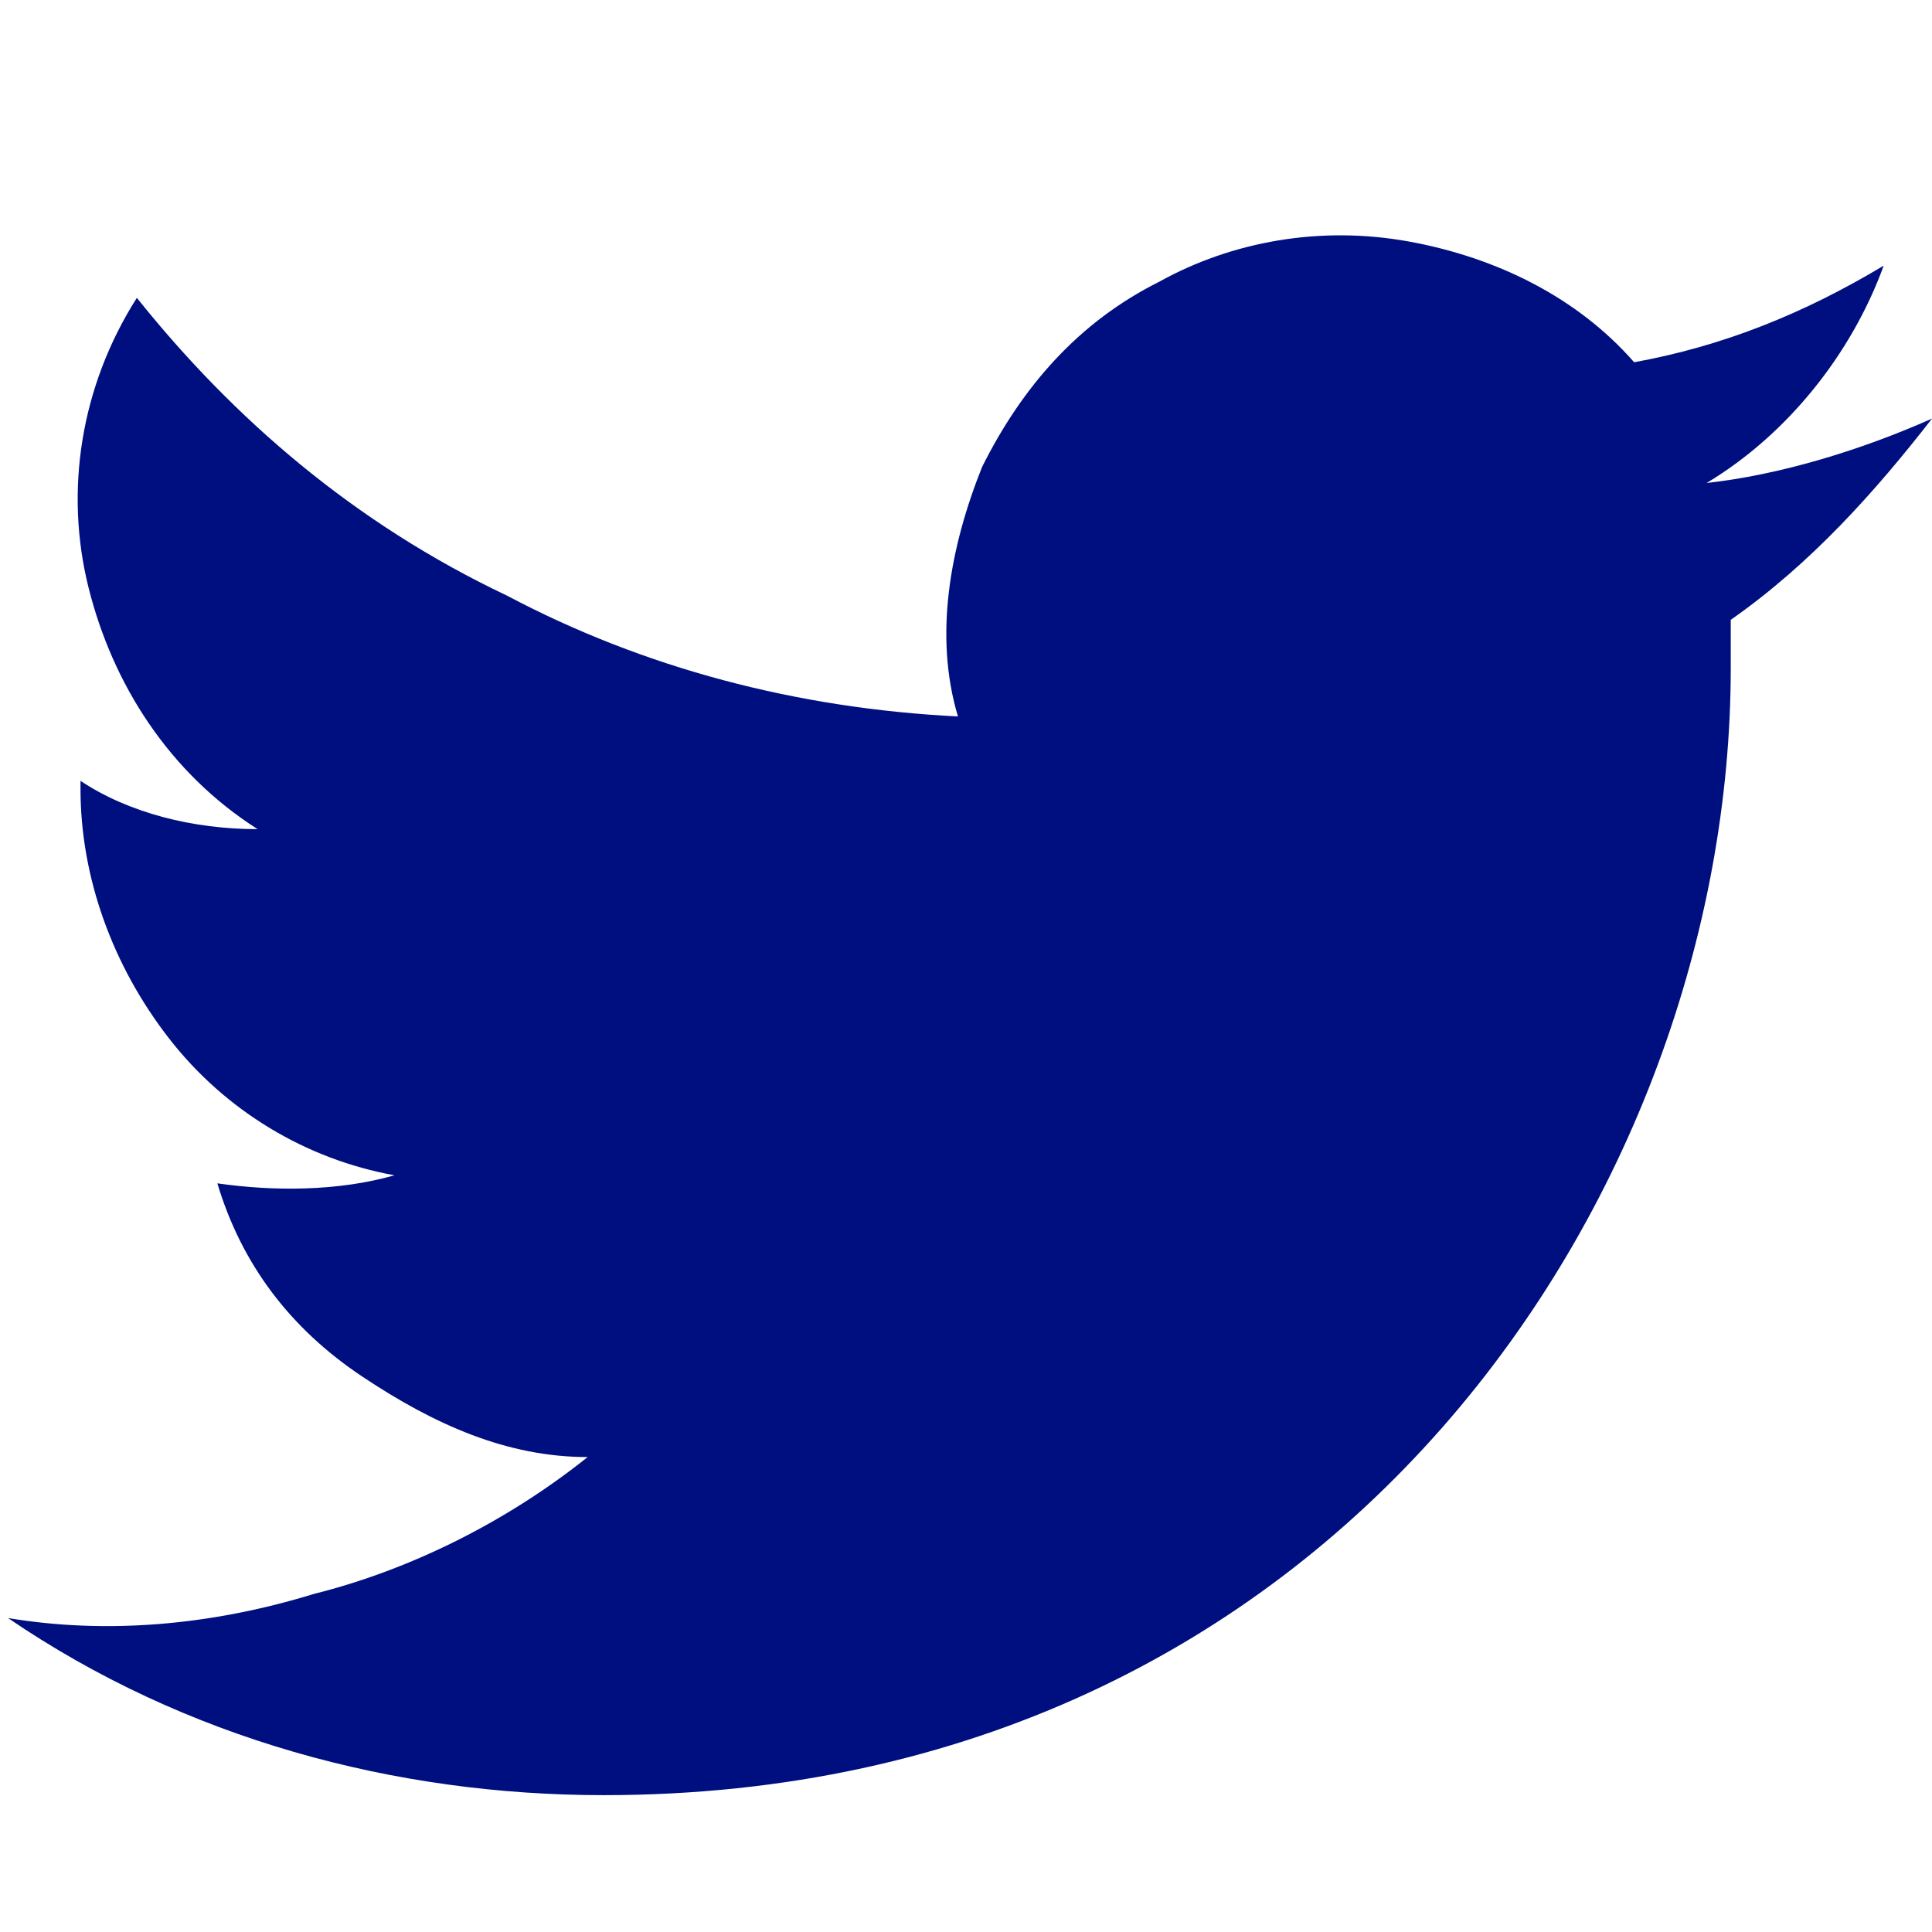
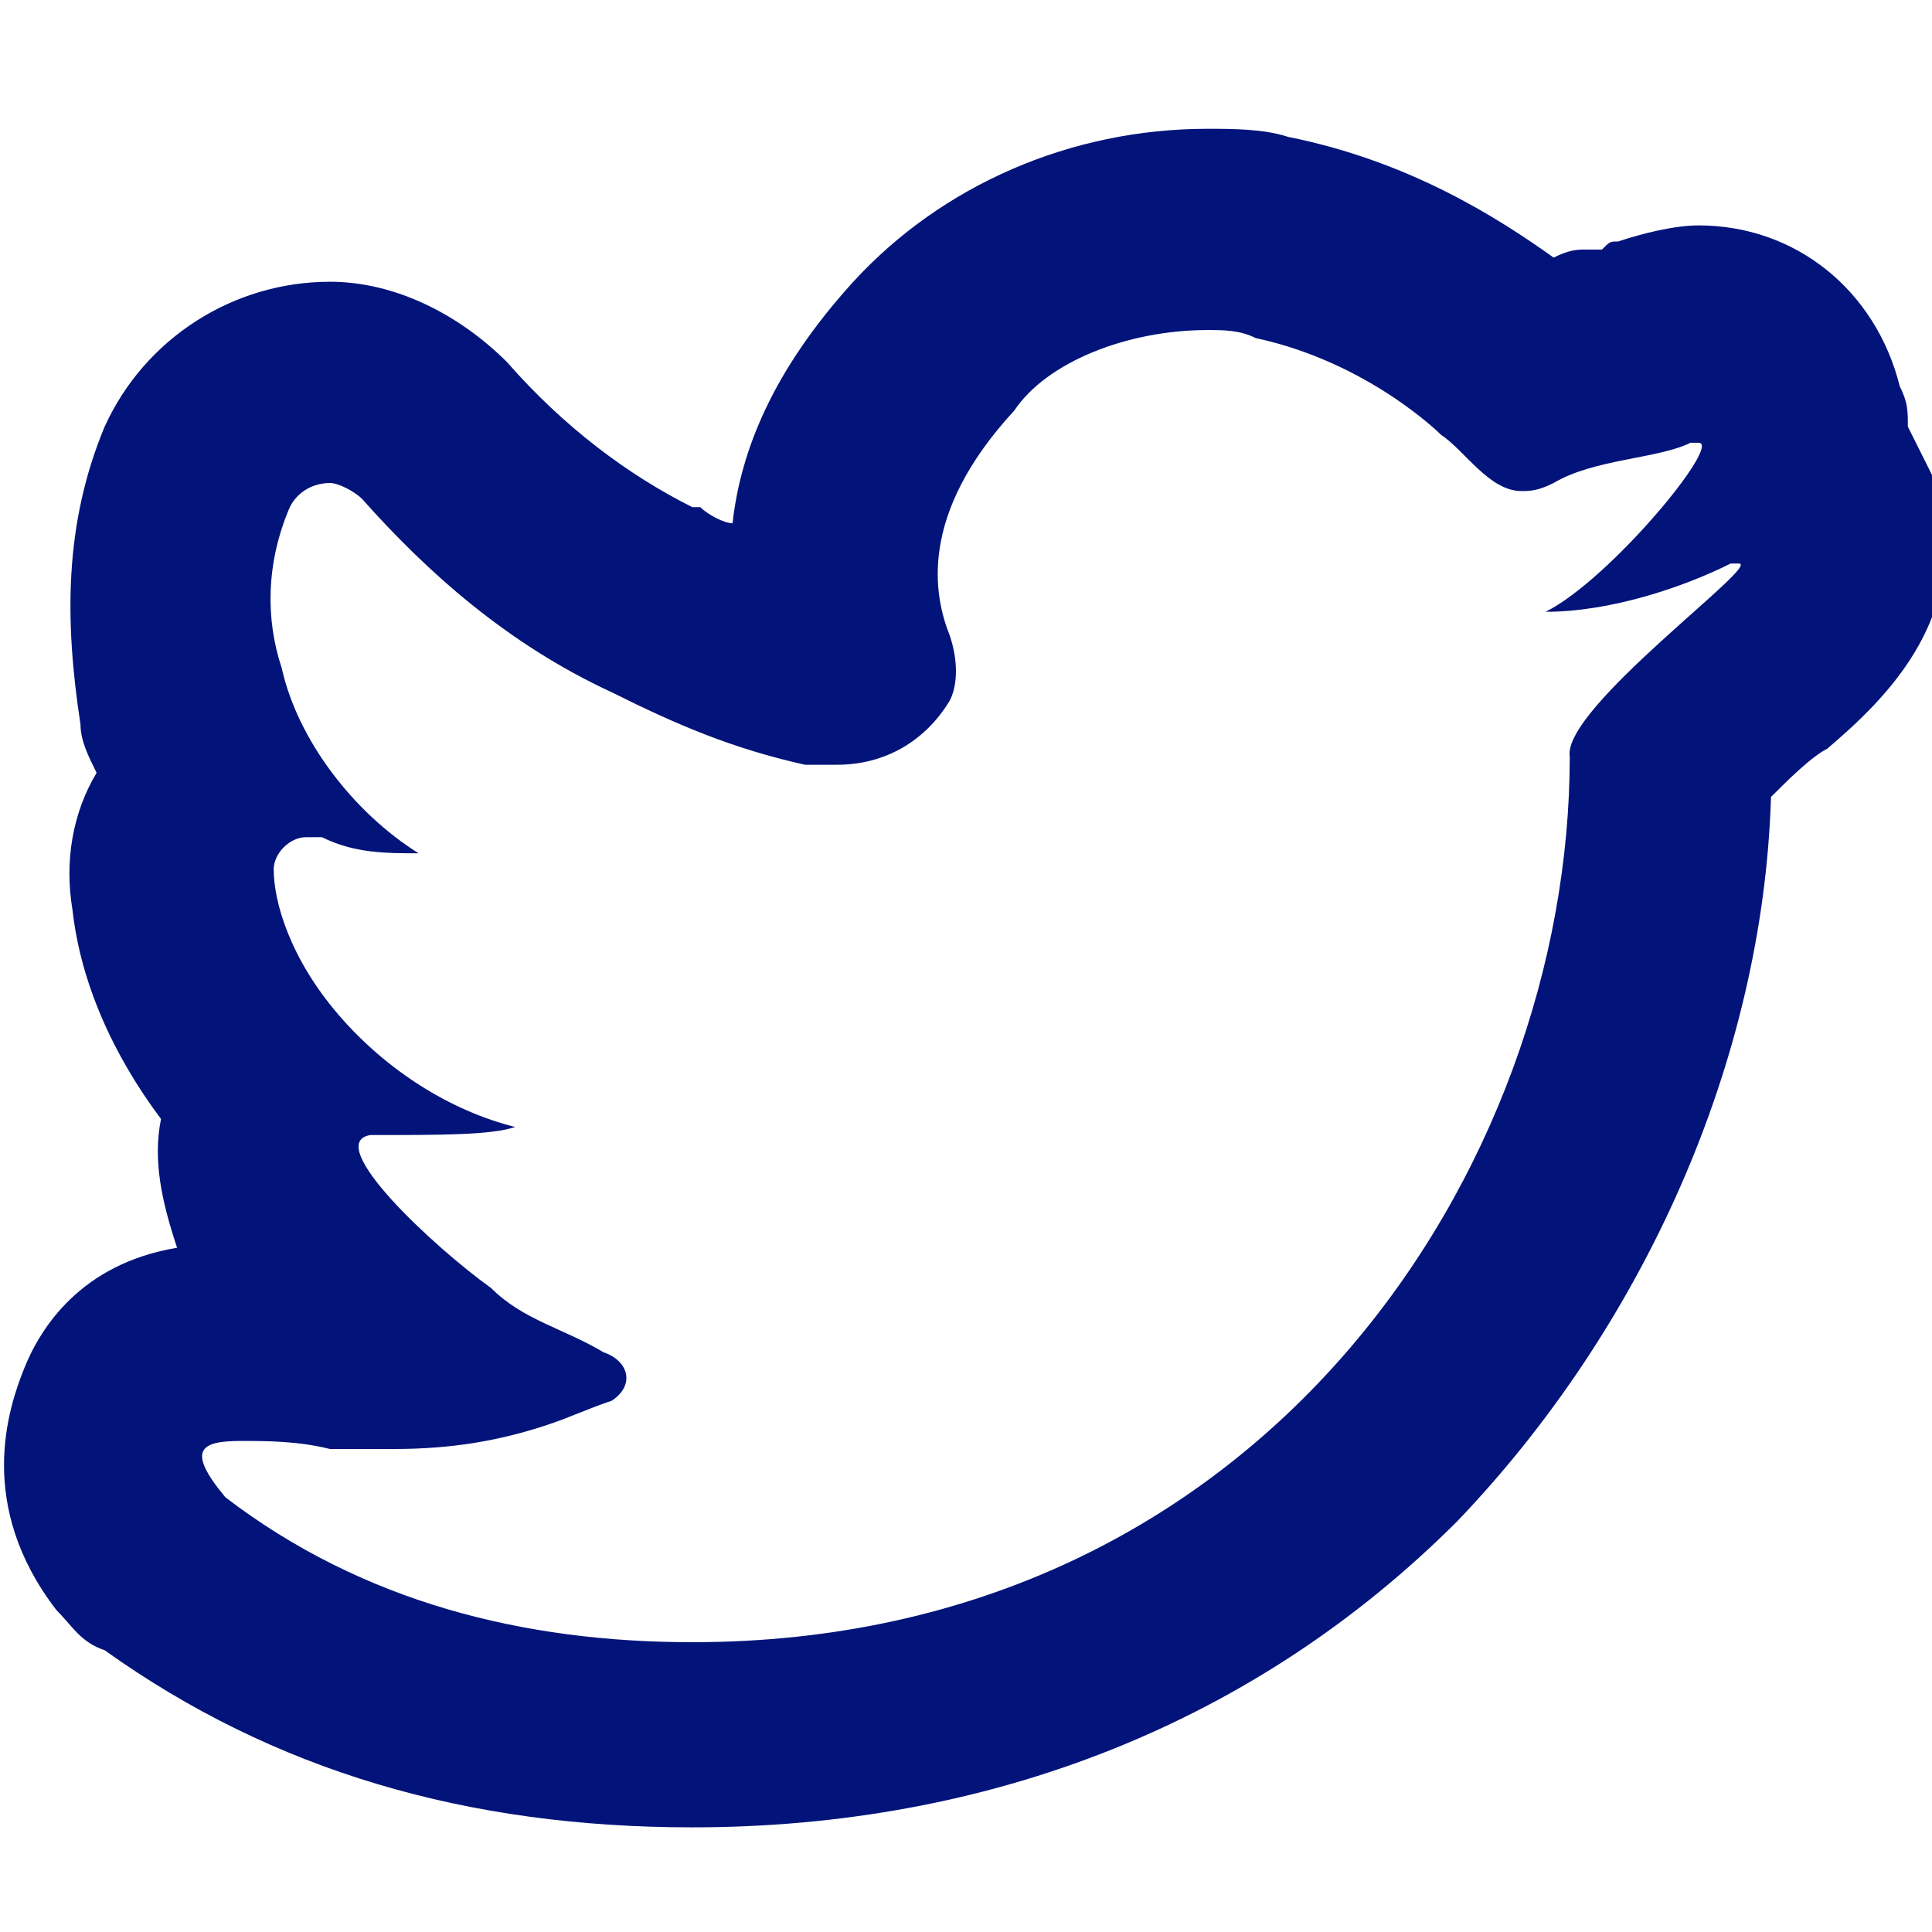
<svg xmlns="http://www.w3.org/2000/svg" version="1.1" id="Layer_1" x="0px" y="0px" viewBox="0 0 24 24" style="enable-background:new 0 0 24 24;" xml:space="preserve">
  <style type="text/css">
- .social_icon {fill: #000f7f;}
+ 	.st0{fill:#02147A;}
</style>
-   <path class="social_icon" d="M7.5,22.3c9.1,0,14-7.5,14-14c0-0.2,0-0.4,0-0.6c1-0.7,1.8-1.6,2.5-2.5c-0.9,0.4-1.9,0.7-2.8,0.8   c1-0.6,1.8-1.6,2.2-2.7c-1,0.6-2,1-3.1,1.2c-0.7-0.8-1.7-1.3-2.8-1.5c-1.1-0.2-2.2,0-3.1,0.5c-1,0.5-1.7,1.3-2.2,2.3   c-0.4,1-0.6,2.1-0.3,3.1c-2-0.1-3.9-0.6-5.6-1.5C4.4,6.5,2.9,5.2,1.7,3.7C1,4.8,0.8,6.1,1.1,7.3c0.3,1.2,1,2.3,2.1,3   c-0.8,0-1.6-0.2-2.2-0.6v0.1c0,1.1,0.4,2.2,1.1,3.1c0.7,0.9,1.7,1.5,2.8,1.7c-0.7,0.2-1.5,0.2-2.2,0.1c0.3,1,0.9,1.8,1.8,2.4   s1.8,1,2.8,1c-1,0.8-2.2,1.4-3.4,1.7c-1.3,0.4-2.6,0.5-3.8,0.3C2.3,21.6,4.9,22.3,7.5,22.3" />
+   <g>
+     <path class="st0" d="M15,4.1c0.2,0,0.4,0,0.6,0.1c1.4,0.3,2.3,1.2,2.3,1.2c0.3,0.2,0.6,0.7,1,0.7c0.1,0,0.2,0,0.4-0.1   c0.5-0.3,1.3-0.3,1.7-0.5c0,0,0.1,0,0.1,0c0.3,0-1.1,1.7-1.9,2.1c0.8,0,1.7-0.3,2.3-0.6c0,0,0.1,0,0.1,0c0.3,0-2.2,1.8-2.1,2.4   c0,5.1-3.8,11-10.9,11c-2.1,0-4.1-0.5-5.8-1.8C2.3,18,2.5,17.9,3,17.9c0.3,0,0.7,0,1.1,0.1c0.3,0,0.5,0,0.8,0   c0.7,0,1.3-0.1,1.9-0.3c0.3-0.1,0.5-0.2,0.8-0.3c0.3-0.2,0.2-0.5-0.1-0.6C7,16.5,6.5,16.4,6.1,16c-0.7-0.5-2.1-1.8-1.5-1.9   c0.9,0,1.5,0,1.8-0.1c-0.8-0.2-1.6-0.7-2.2-1.4c-0.6-0.7-0.8-1.4-0.8-1.8c0-0.2,0.2-0.4,0.4-0.4c0.1,0,0.1,0,0.2,0   c0.4,0.2,0.8,0.2,1.2,0.2c-0.8-0.5-1.5-1.4-1.7-2.3C3.3,7.7,3.3,7,3.6,6.3C3.7,6.1,3.9,6,4.1,6c0.1,0,0.3,0.1,0.4,0.2   c0.8,0.9,1.8,1.8,3.1,2.4c0.8,0.4,1.5,0.7,2.4,0.9c0.1,0,0.2,0,0.4,0c0.6,0,1.1-0.3,1.4-0.8c0.1-0.2,0.1-0.5,0-0.8   c-0.2-0.5-0.4-1.5,0.8-2.8C13,4.5,14,4.1,15,4.1 M15,1.6C15,1.6,15,1.6,15,1.6c-1.7,0-3.3,0.7-4.4,1.9c-1,1.1-1.4,2.1-1.5,3   C9,6.5,8.8,6.4,8.7,6.3c0,0,0,0-0.1,0C7.8,5.9,7,5.3,6.3,4.5c-0.6-0.6-1.4-1-2.2-1c-1.2,0-2.3,0.7-2.8,1.8C0.8,6.5,0.8,7.7,1,9   c0,0.2,0.1,0.4,0.2,0.6c-0.3,0.5-0.4,1.1-0.3,1.7C1,12.2,1.4,13.1,2,13.9c-0.1,0.5,0,1,0.2,1.6c-1.2,0.2-1.7,1-1.9,1.5   c-0.2,0.5-0.6,1.7,0.4,3c0.2,0.2,0.3,0.4,0.6,0.5c2.1,1.5,4.5,2.2,7.3,2.2c3.7,0,7-1.3,9.5-3.8c2.3-2.4,3.8-5.7,3.9-9   c0.2-0.2,0.5-0.5,0.7-0.6c0.7-0.6,1.9-1.7,1.3-3.4c-0.1-0.2-0.2-0.4-0.3-0.6c0-0.2,0-0.3-0.1-0.5c-0.3-1.2-1.3-2-2.5-2   c-0.3,0-0.7,0.1-1,0.2c-0.1,0-0.1,0-0.2,0.1c-0.1,0-0.1,0-0.2,0c-0.1,0-0.2,0-0.4,0.1C18.6,2.7,17.5,2,16,1.7   C15.7,1.6,15.3,1.6,15,1.6L15,1.6z" />
+   </g>
</svg>
